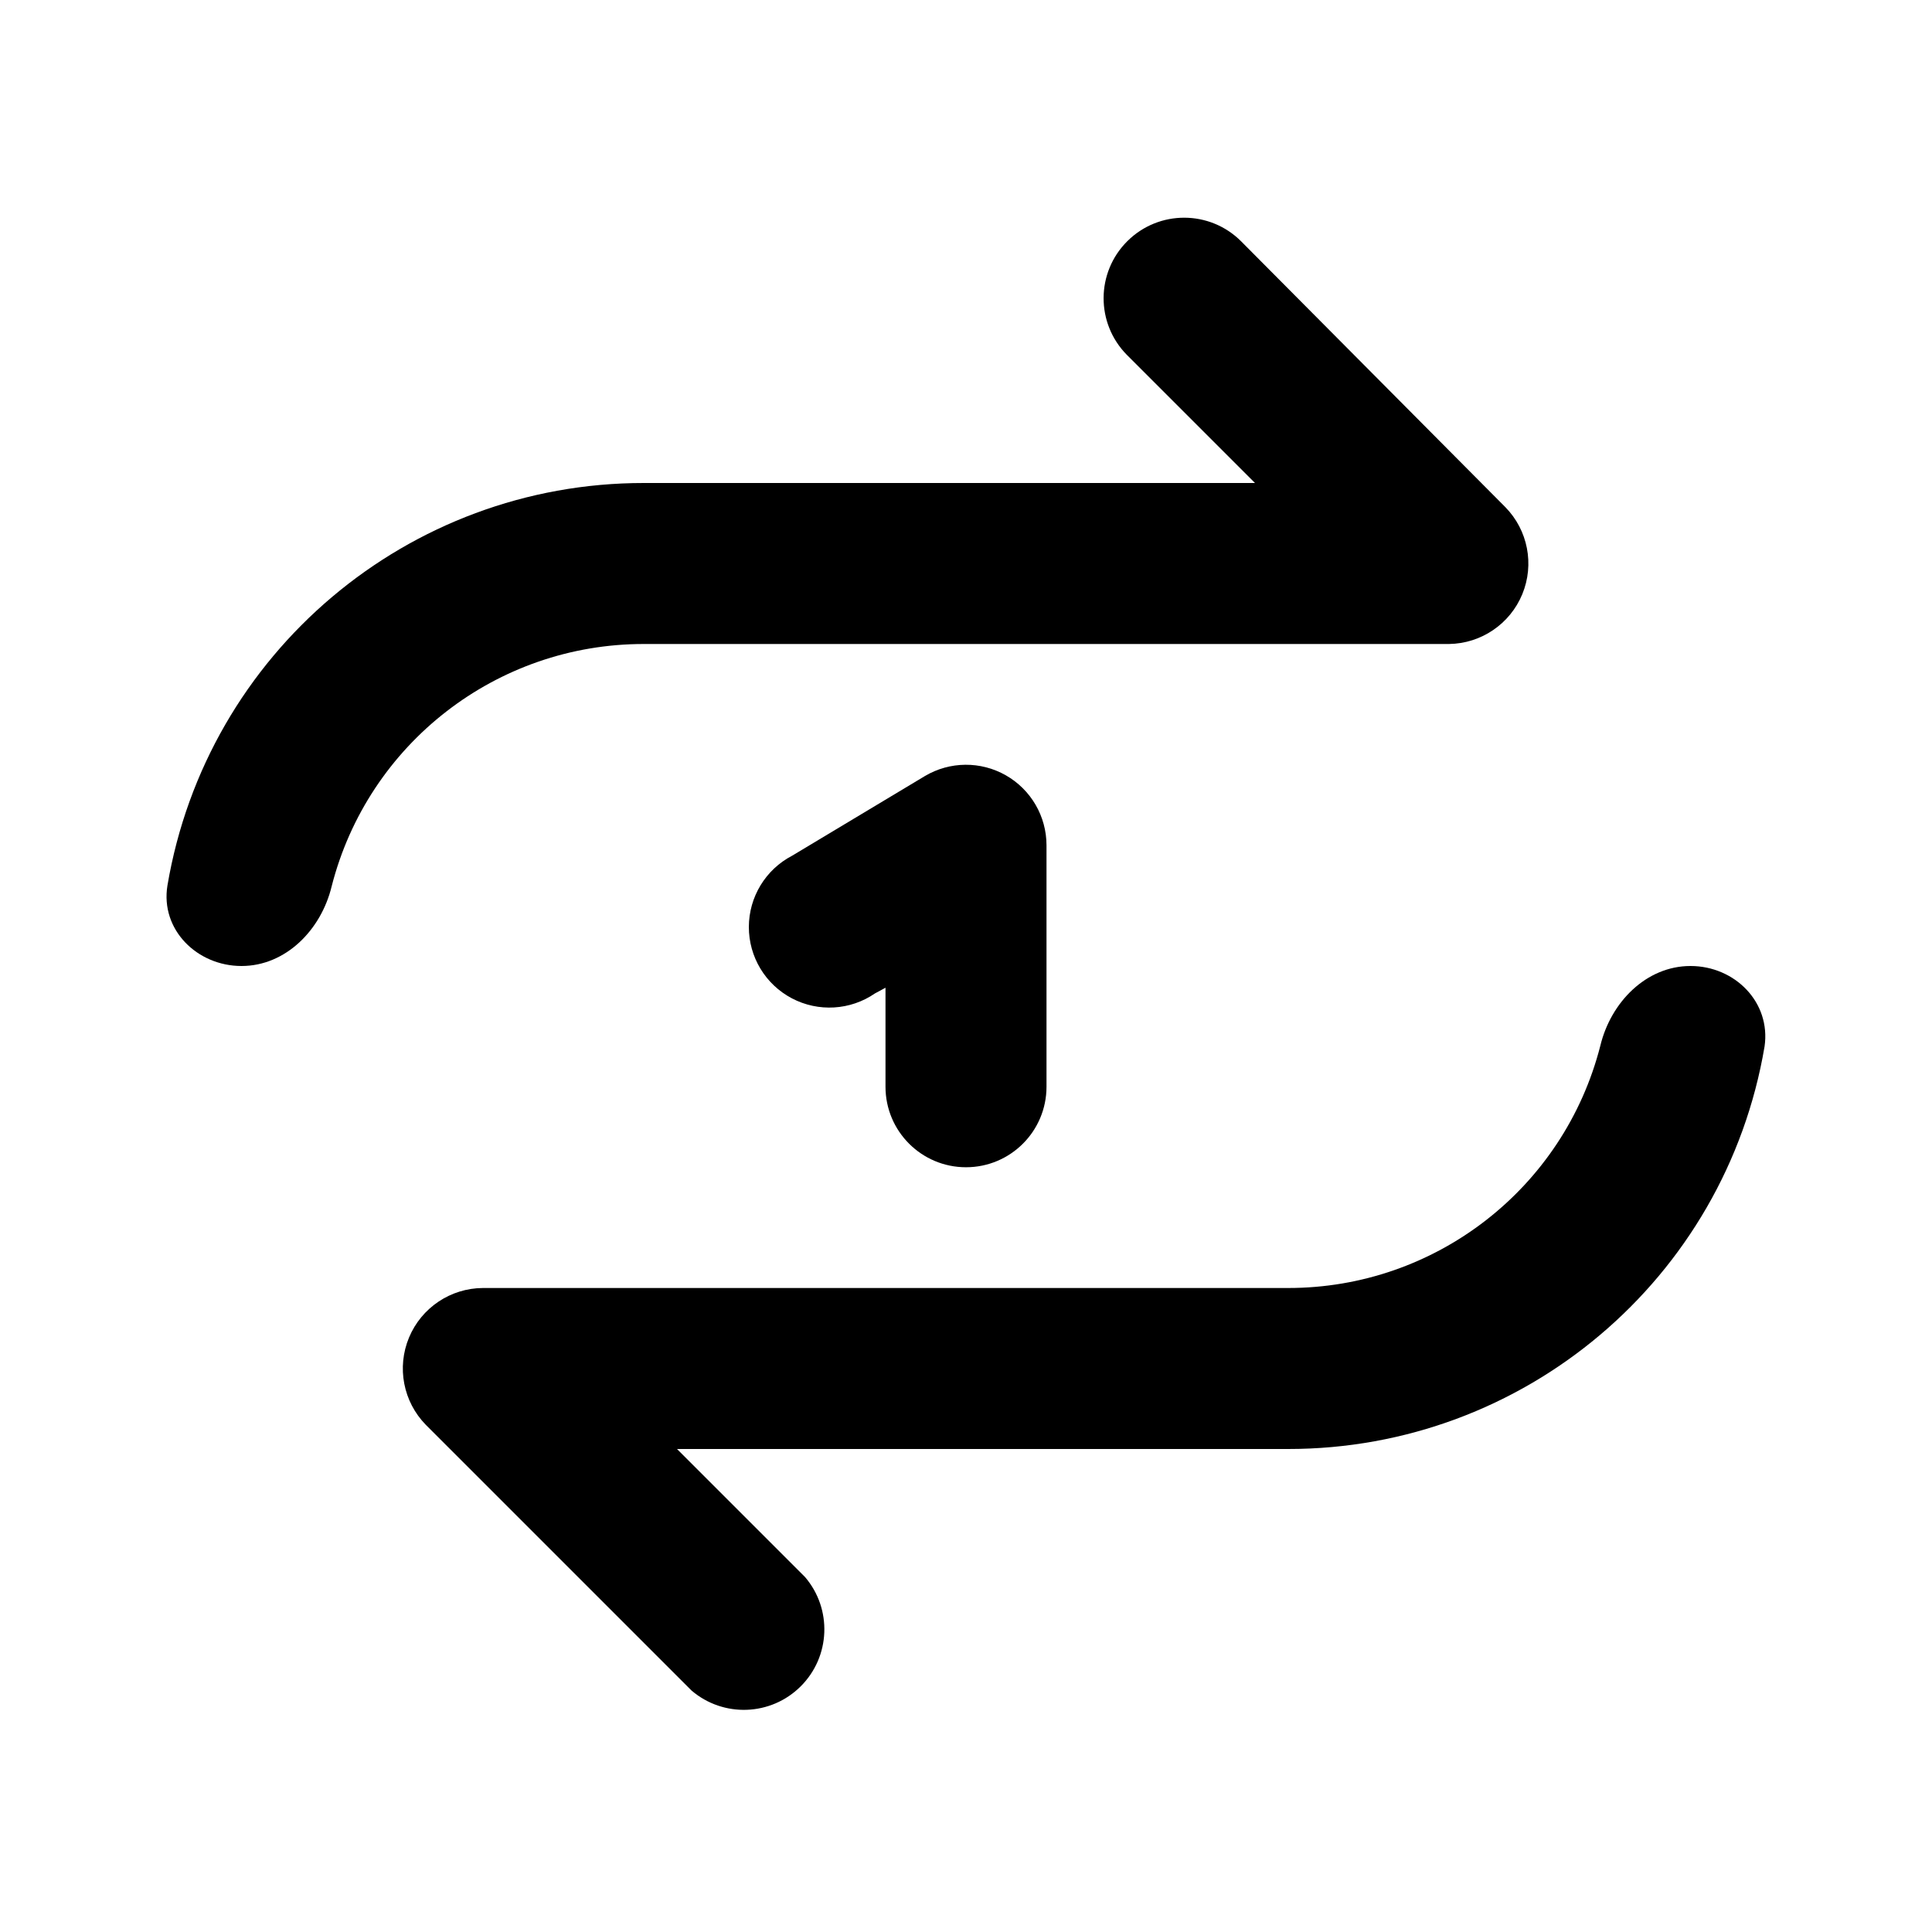
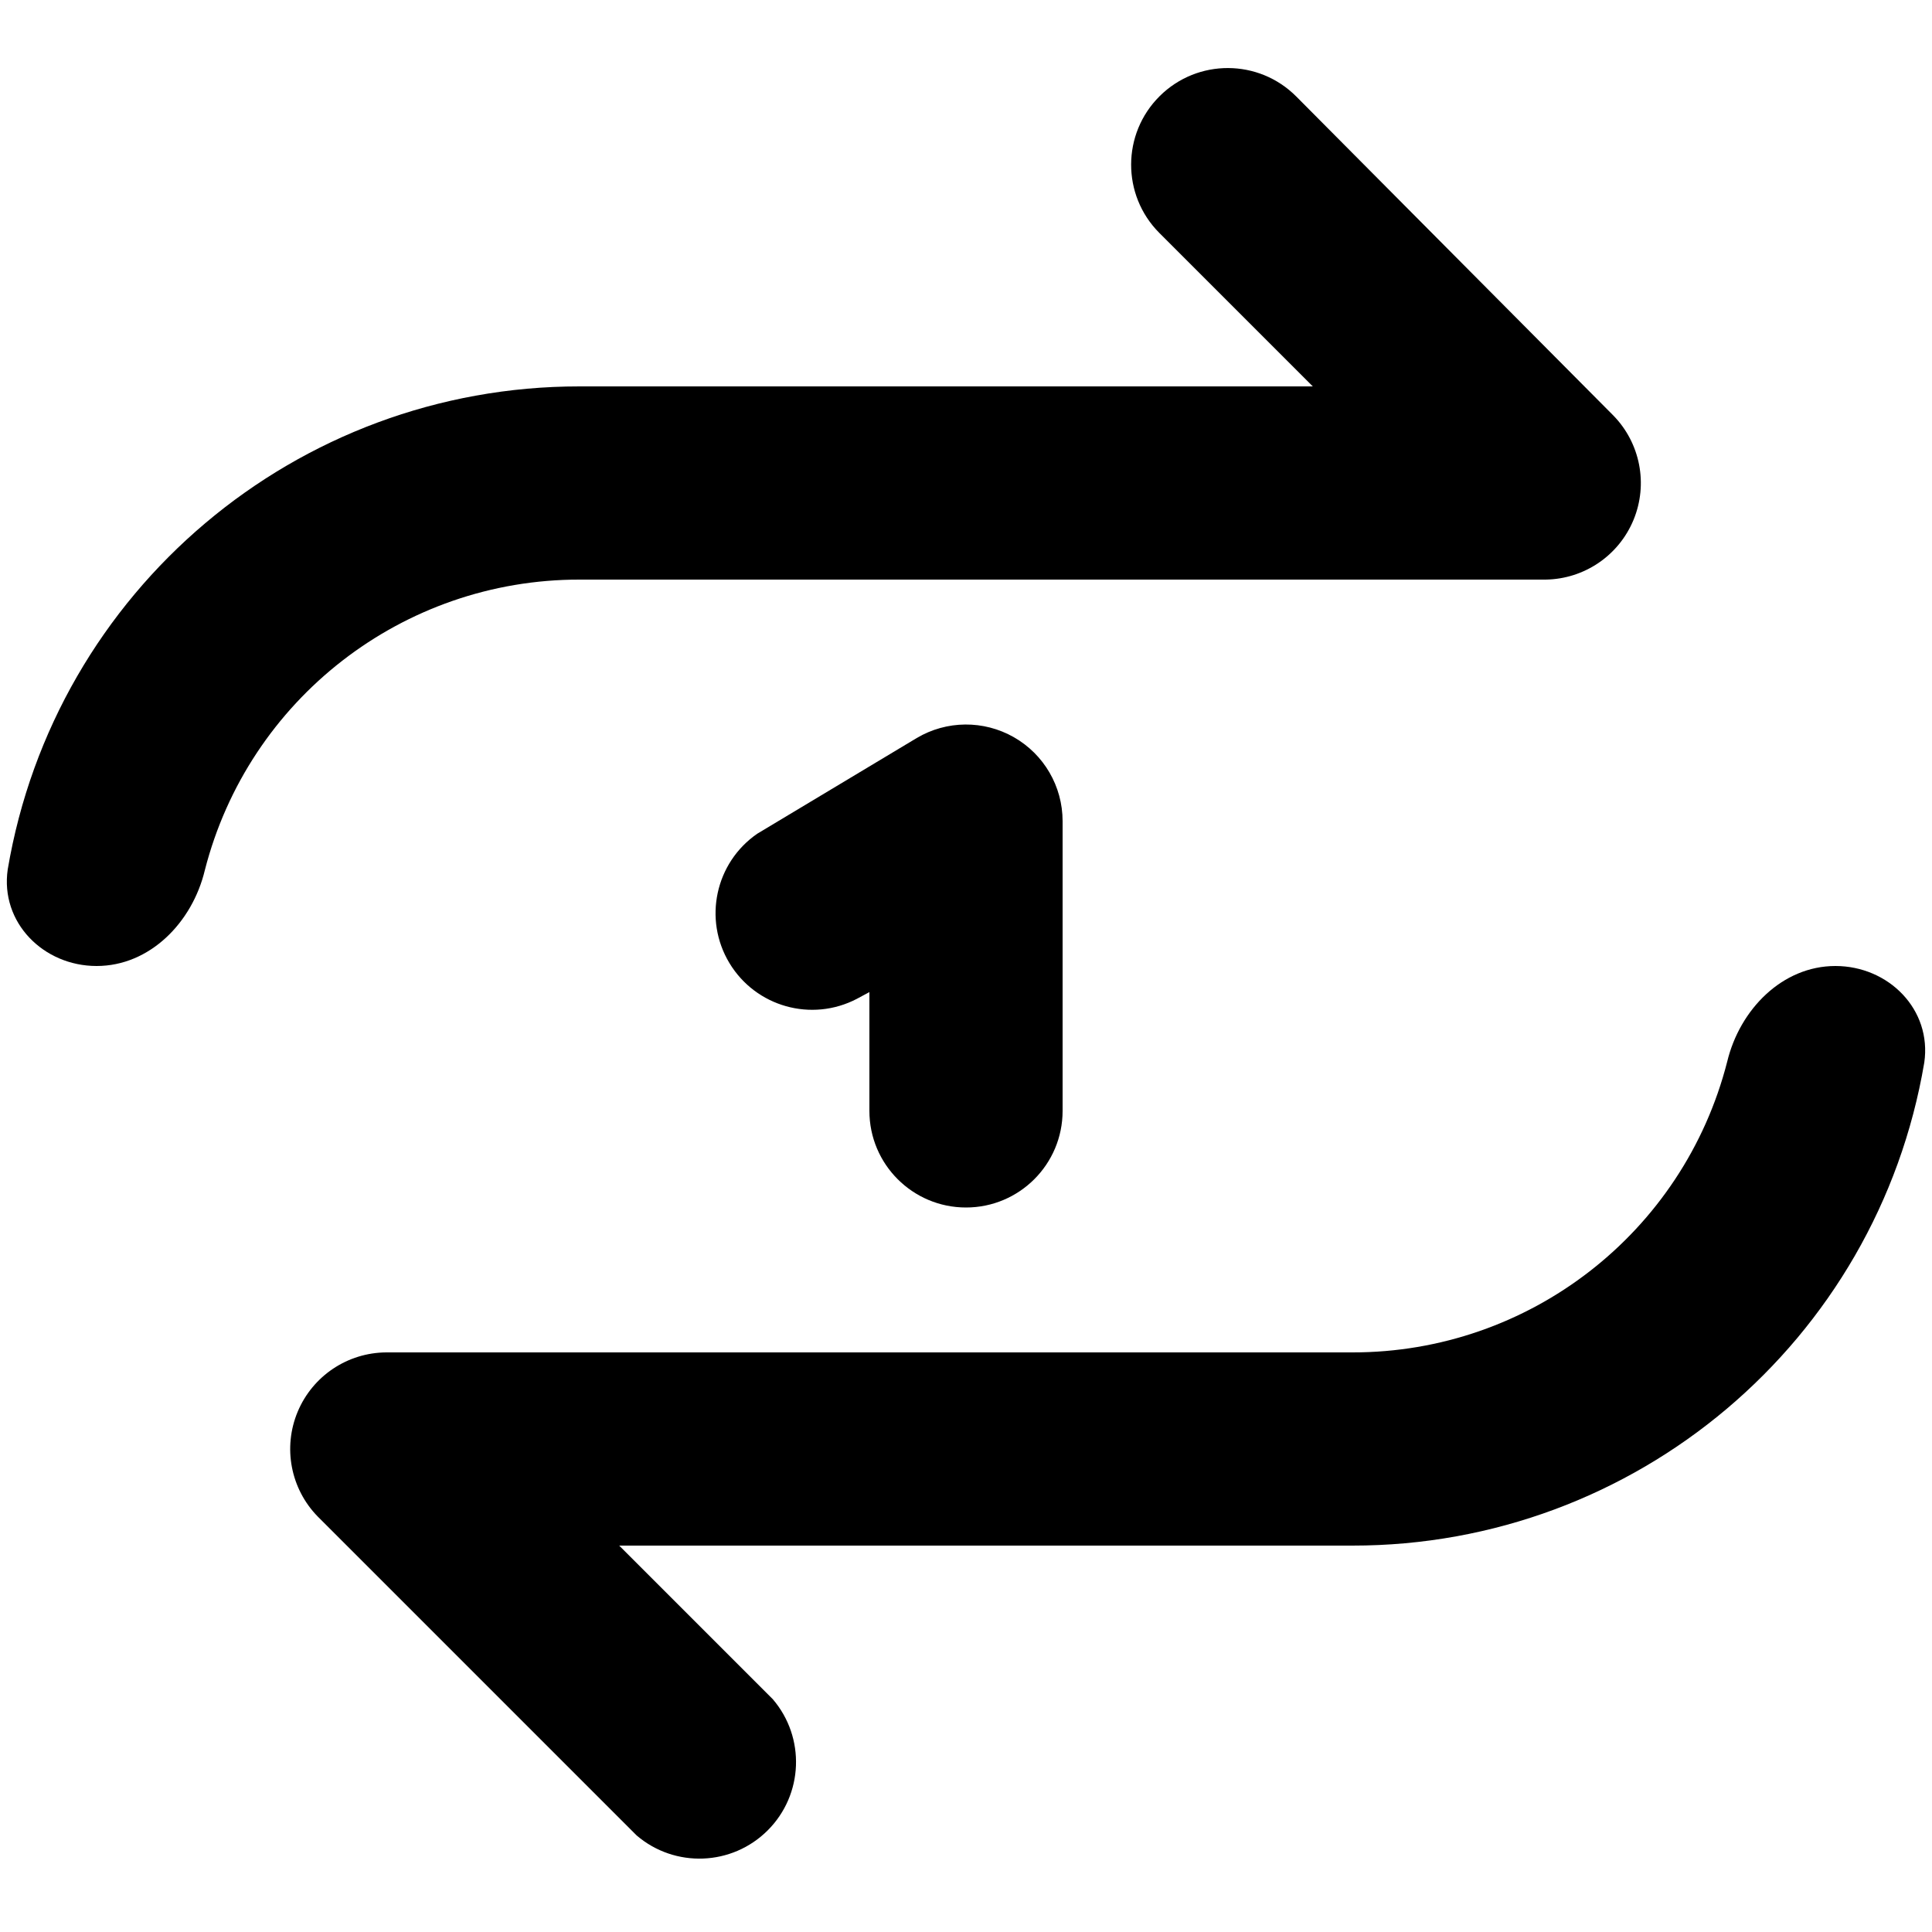
- <svg xmlns="http://www.w3.org/2000/svg" viewBox="0 0 24 24" fill="currentColor">
-   <path d="M18 8a1 1 0 0 0 .7-1.7L15.42 3A1 1 0 1 0 14 4.41L15.59 6H8a6 6 0 0 0-5.92 5c-.09.55.37 1 .92 1s.99-.45 1.12-.99A4 4 0 0 1 8 8h10Zm-2 10H8.41L10 19.59A1 1 0 0 1 8.59 21l-3.3-3.3A1 1 0 0 1 6 16h10a4 4 0 0 0 3.88-3.01c.13-.54.57-.99 1.12-.99.55 0 1 .45.92 1A6 6 0 0 1 16 18Z" />
-   <path d="M13 10.5a1 1 0 0 0-1.51-.86l-1.65.99a1 1 0 1 0 1.03 1.71l.13-.07v1.23a1 1 0 1 0 2 0v-3Z" />
+ <svg xmlns="http://www.w3.org/2000/svg" viewBox="0 0 20 20" fill="currentColor">
+   <path d="M16 6a1 1 0 0 0 .7-1.7L13.42 1A1 1 0 0 0 12 2.41L13.59 4H6A6 6 0 0 0 .08 9C0 9.55.45 10 1 10s.99-.45 1.12-.99A4 4 0 0 1 6 6h10Zm-2 10H6.41L8 17.59A1 1 0 0 1 6.59 19l-3.3-3.3A1 1 0 0 1 4 14h10a4 4 0 0 0 3.88-3.01c.13-.54.57-.99 1.12-.99.55 0 1 .45.92 1A6 6 0 0 1 14 16Z" />
+   <path d="M11 8.5a1 1 0 0 0-1.51-.86l-1.65.99a1 1 0 0 0 1.03 1.71l.13-.07v1.23a1 1 0 1 0 2 0v-3Z" />
</svg>
